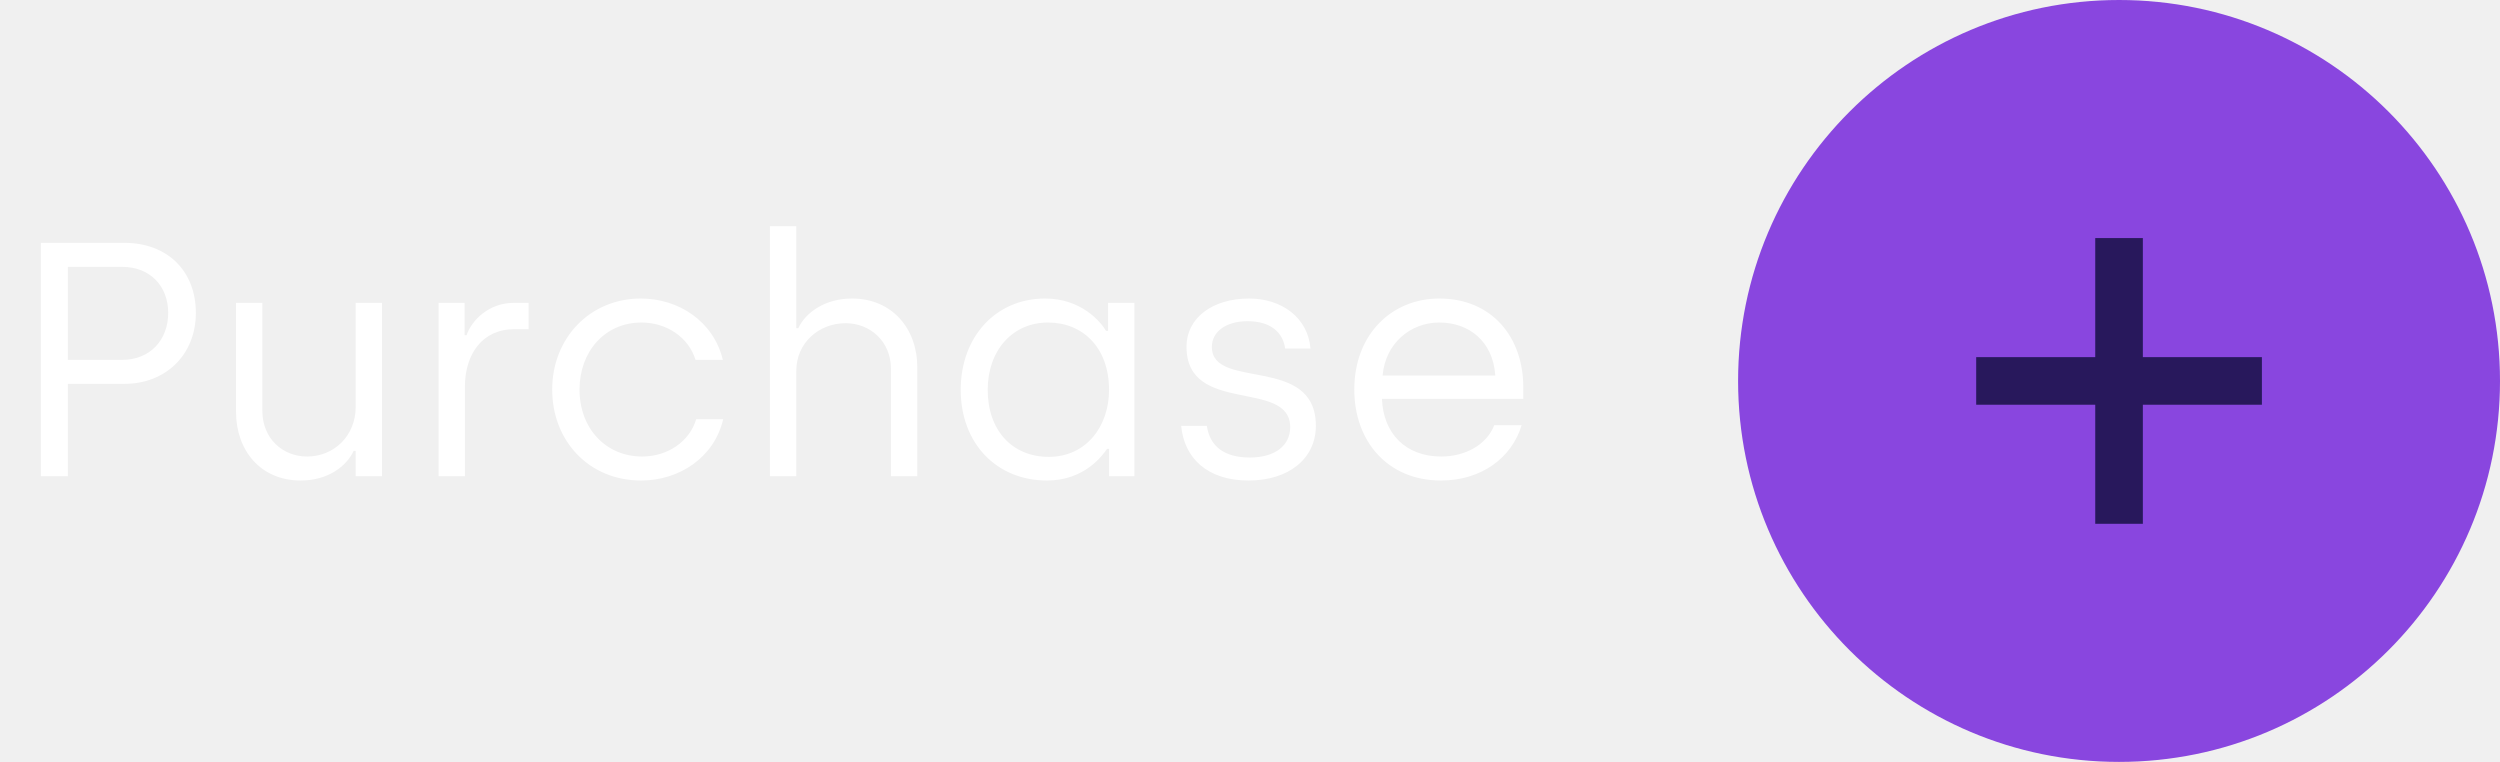
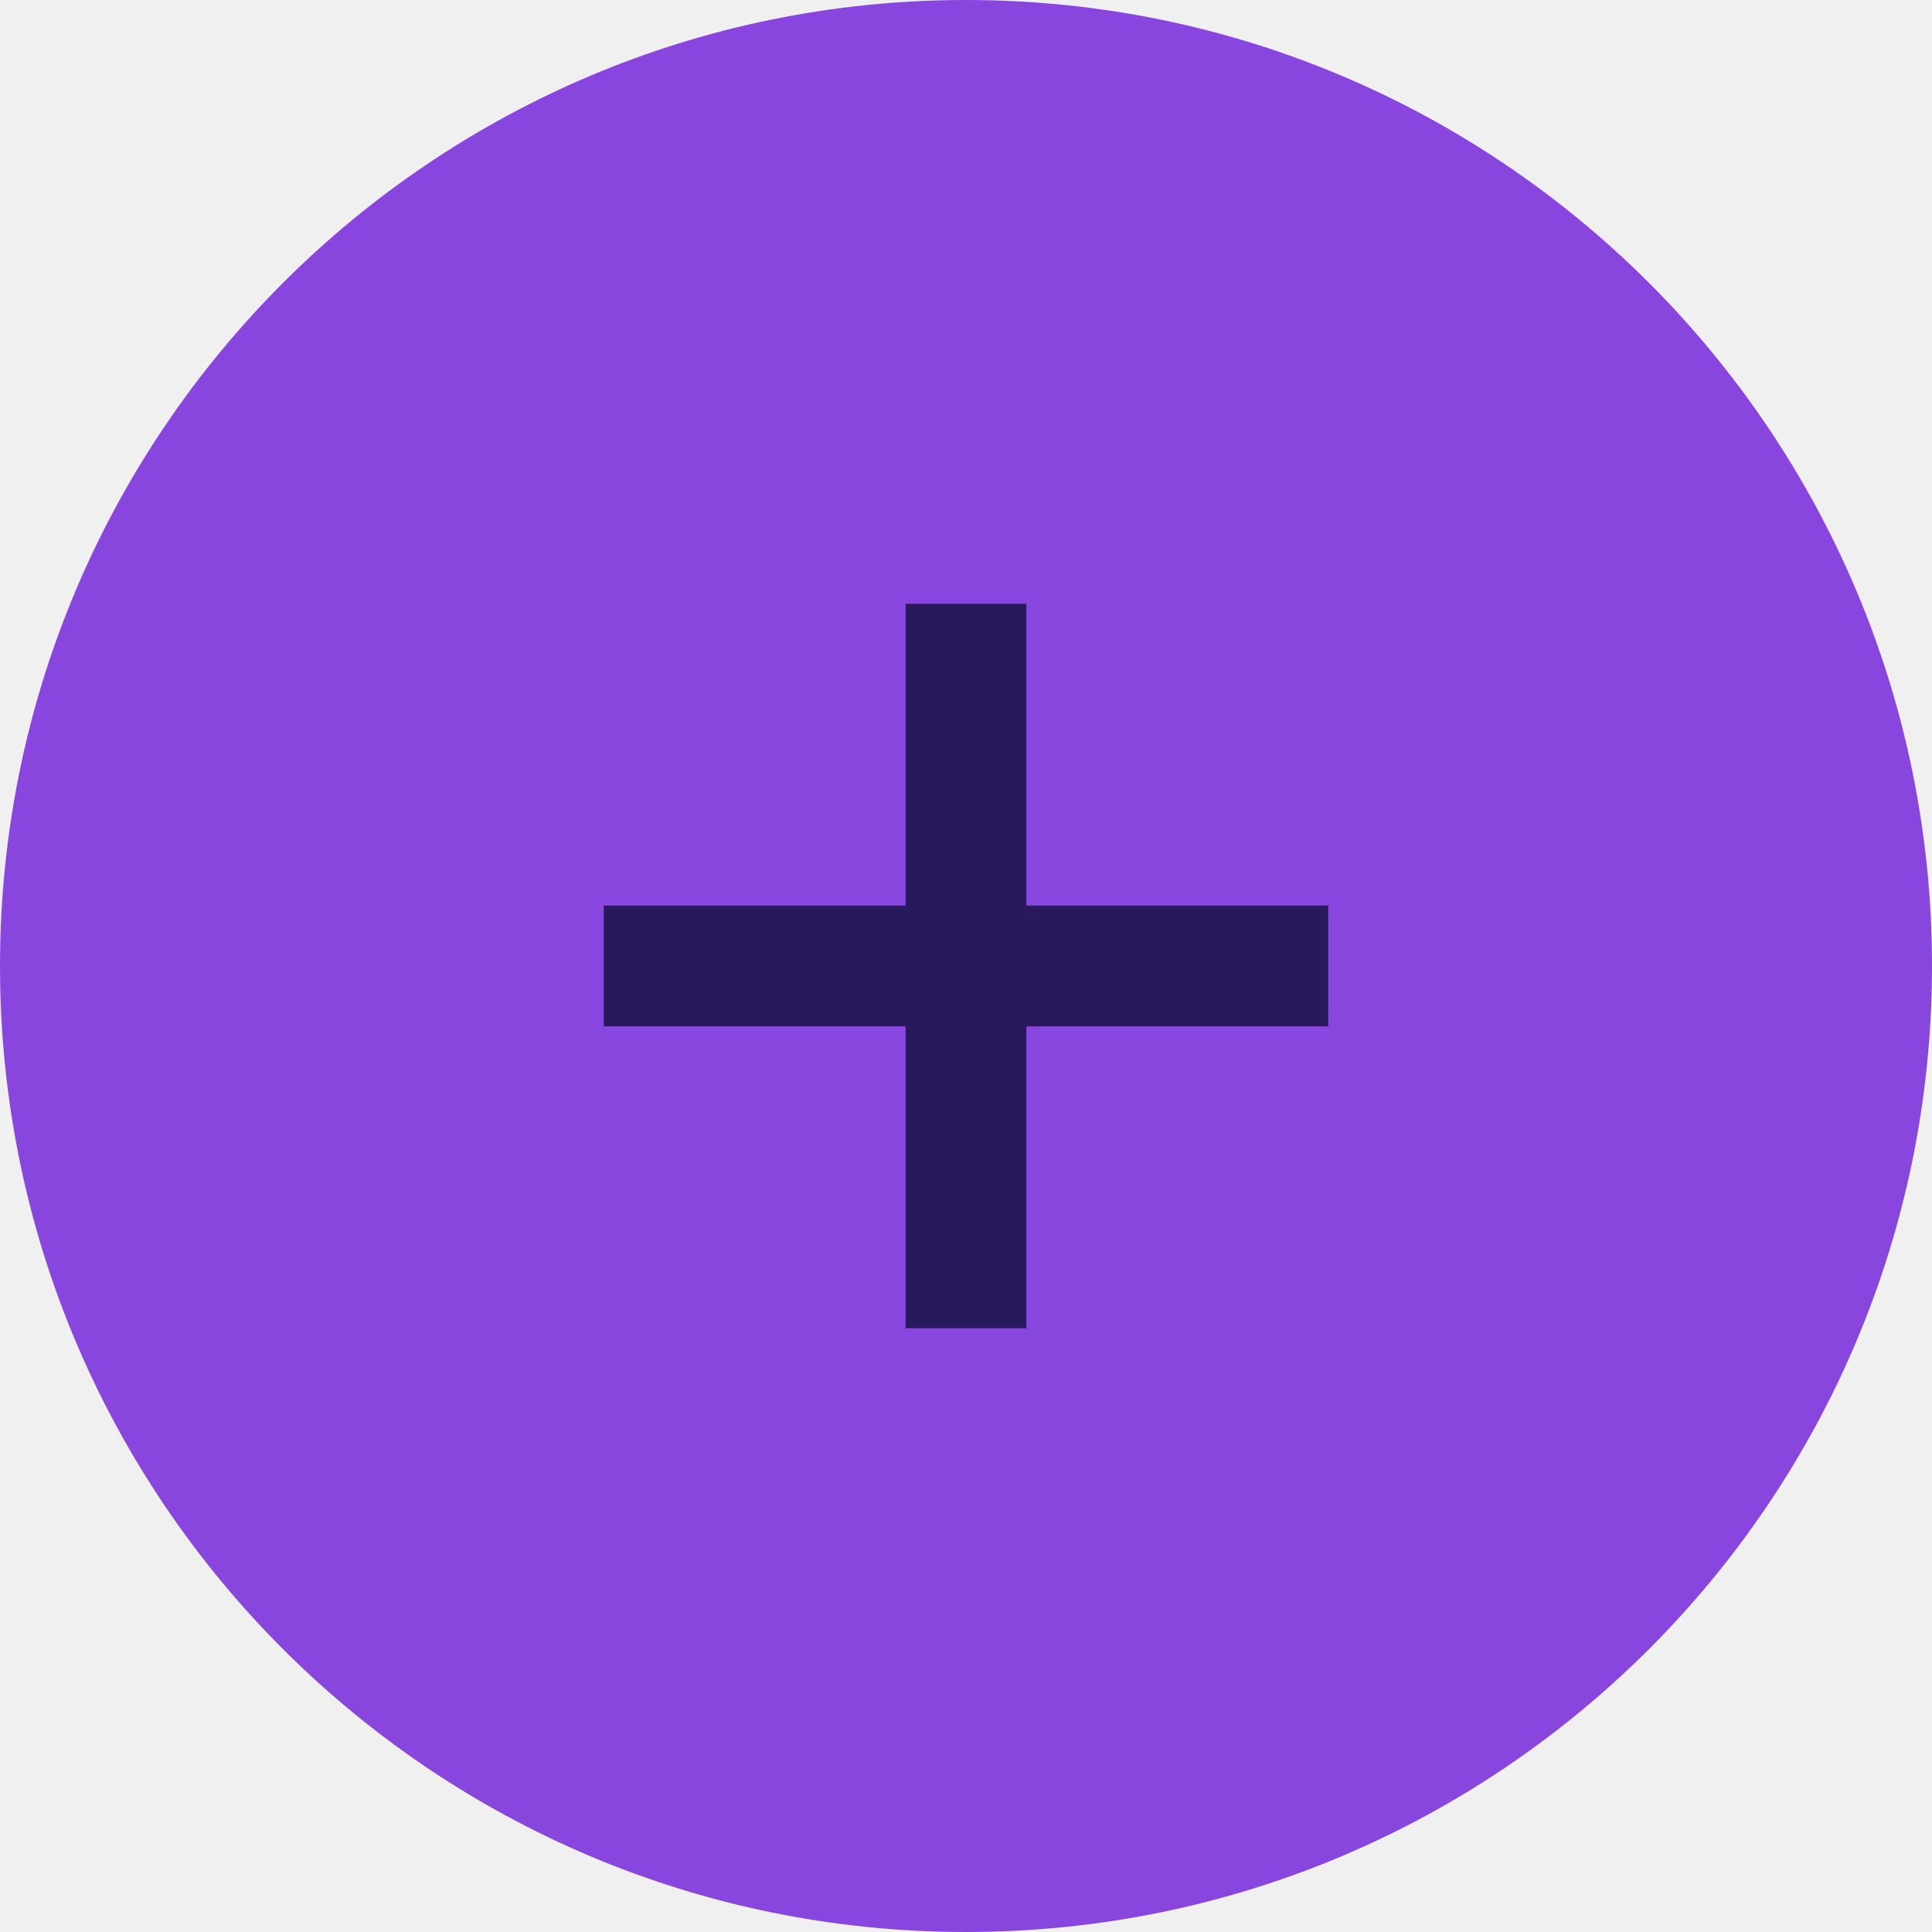
- <svg xmlns="http://www.w3.org/2000/svg" width="105" height="32" viewBox="0 0 105 32" fill="none">
-   <path d="M1.716 20H2.85V16.122H5.23C6.952 16.122 8.226 14.904 8.226 13.14C8.226 11.362 7.008 10.2 5.23 10.2H1.716V20ZM2.85 15.114V11.208H5.132C6.308 11.208 7.064 12.02 7.064 13.14C7.064 14.274 6.308 15.114 5.132 15.114H2.85ZM12.629 20.182C13.763 20.182 14.547 19.594 14.855 18.936H14.939V20H16.045V12.72H14.939V17.088C14.939 18.292 14.043 19.174 12.895 19.174C11.873 19.174 11.019 18.418 11.019 17.256V12.72H9.913V17.298C9.913 18.908 10.935 20.182 12.629 20.182ZM18.42 20H19.526V16.248C19.526 14.862 20.268 13.826 21.598 13.826H22.2V12.72H21.584C20.52 12.72 19.806 13.462 19.596 14.078H19.512V12.72H18.42V20ZM26.93 20.182C28.512 20.182 29.996 19.23 30.374 17.606H29.24C28.96 18.558 28.022 19.174 26.972 19.174C25.446 19.174 24.34 17.998 24.34 16.36C24.34 14.778 25.39 13.546 26.944 13.546C27.994 13.546 28.918 14.162 29.212 15.114H30.36C29.968 13.49 28.498 12.538 26.916 12.538C24.774 12.538 23.192 14.204 23.192 16.36C23.192 18.516 24.732 20.182 26.93 20.182ZM32.338 20H33.444V15.576C33.444 14.4 34.396 13.574 35.516 13.574C36.538 13.574 37.42 14.33 37.42 15.492V20H38.526V15.422C38.526 13.812 37.476 12.538 35.782 12.538C34.648 12.538 33.836 13.126 33.528 13.784H33.444V9.5H32.338V20ZM43.976 20.182C45.558 20.182 46.314 19.118 46.496 18.852H46.58V20H47.644V12.72H46.538V13.896H46.454C46.23 13.518 45.418 12.538 43.892 12.538C41.834 12.538 40.35 14.134 40.35 16.374C40.35 18.6 41.834 20.182 43.976 20.182ZM44.046 19.188C42.52 19.188 41.484 18.082 41.484 16.374C41.484 14.722 42.52 13.546 44.018 13.546C45.46 13.546 46.58 14.582 46.58 16.374C46.58 17.9 45.628 19.188 44.046 19.188ZM52.438 20.182C54.132 20.182 55.266 19.258 55.266 17.886C55.266 14.876 50.898 16.416 50.898 14.568C50.898 13.938 51.486 13.49 52.395 13.49C53.361 13.49 53.88 13.952 53.977 14.638H55.041C54.929 13.322 53.809 12.538 52.465 12.538C50.94 12.538 49.834 13.336 49.834 14.568C49.834 17.452 54.188 15.898 54.188 17.942C54.188 18.684 53.586 19.216 52.493 19.216C51.429 19.216 50.813 18.754 50.688 17.886H49.609C49.736 19.244 50.715 20.182 52.438 20.182ZM60.52 20.182C62.228 20.182 63.502 19.216 63.908 17.858H62.76C62.424 18.712 61.5 19.174 60.534 19.174C59.036 19.174 58.098 18.208 58.042 16.752H63.978V16.262C63.978 14.162 62.662 12.538 60.45 12.538C58.462 12.538 56.88 14.036 56.88 16.36C56.88 18.544 58.294 20.182 60.52 20.182ZM58.07 15.772C58.182 14.428 59.232 13.546 60.45 13.546C61.682 13.546 62.704 14.316 62.802 15.772H58.07Z" fill="white" />
-   <circle cx="89" cy="16" r="16" fill="#8946DF" />
-   <path d="M89 11V21" stroke="#28185C" stroke-width="2" stroke-miterlimit="10" stroke-linecap="square" stroke-linejoin="round" />
-   <path d="M84 16H94" stroke="#28185C" stroke-width="2" stroke-miterlimit="10" stroke-linecap="square" stroke-linejoin="round" />
+ <svg xmlns="http://www.w3.org/2000/svg" width="32" height="32" viewBox="0 0 32 32" fill="none">
+   <circle cx="16" cy="16" r="16" fill="#8946DF" />
+   <path d="M16 11V21" stroke="#28185C" stroke-width="2" stroke-miterlimit="10" stroke-linecap="square" stroke-linejoin="round" />
+   <path d="M11 16H21" stroke="#28185C" stroke-width="2" stroke-miterlimit="10" stroke-linecap="square" stroke-linejoin="round" />
</svg>
